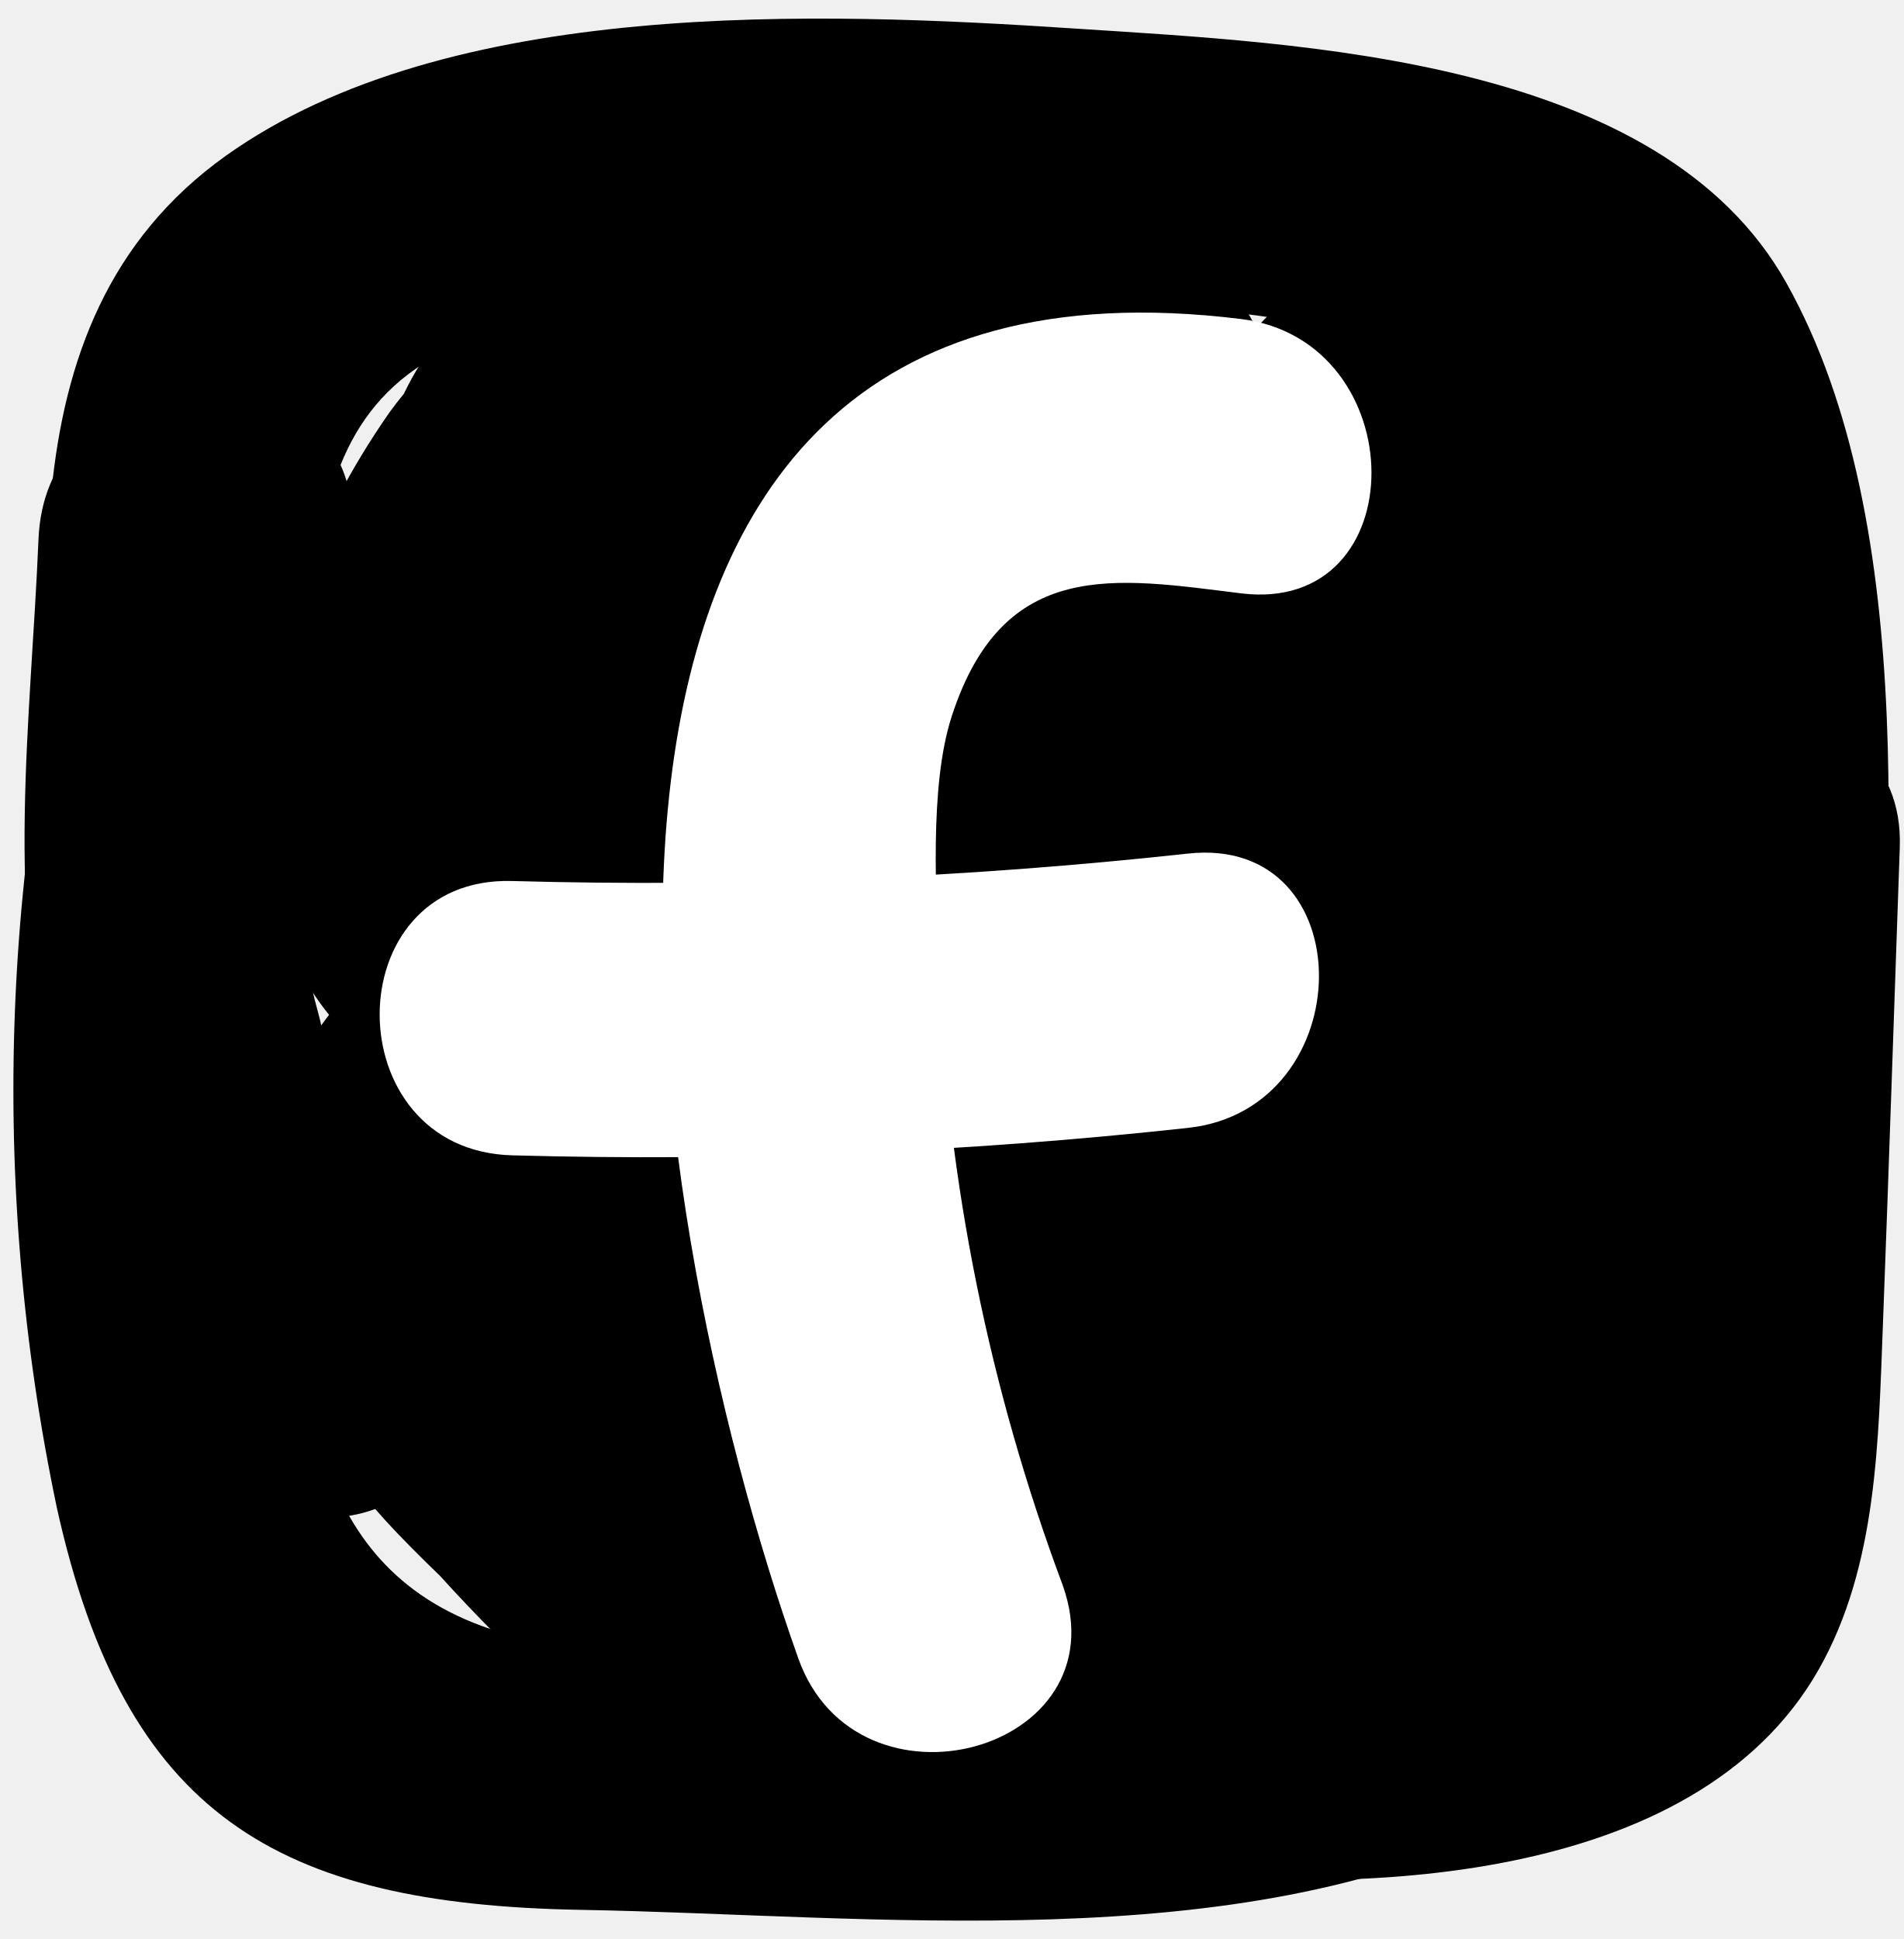
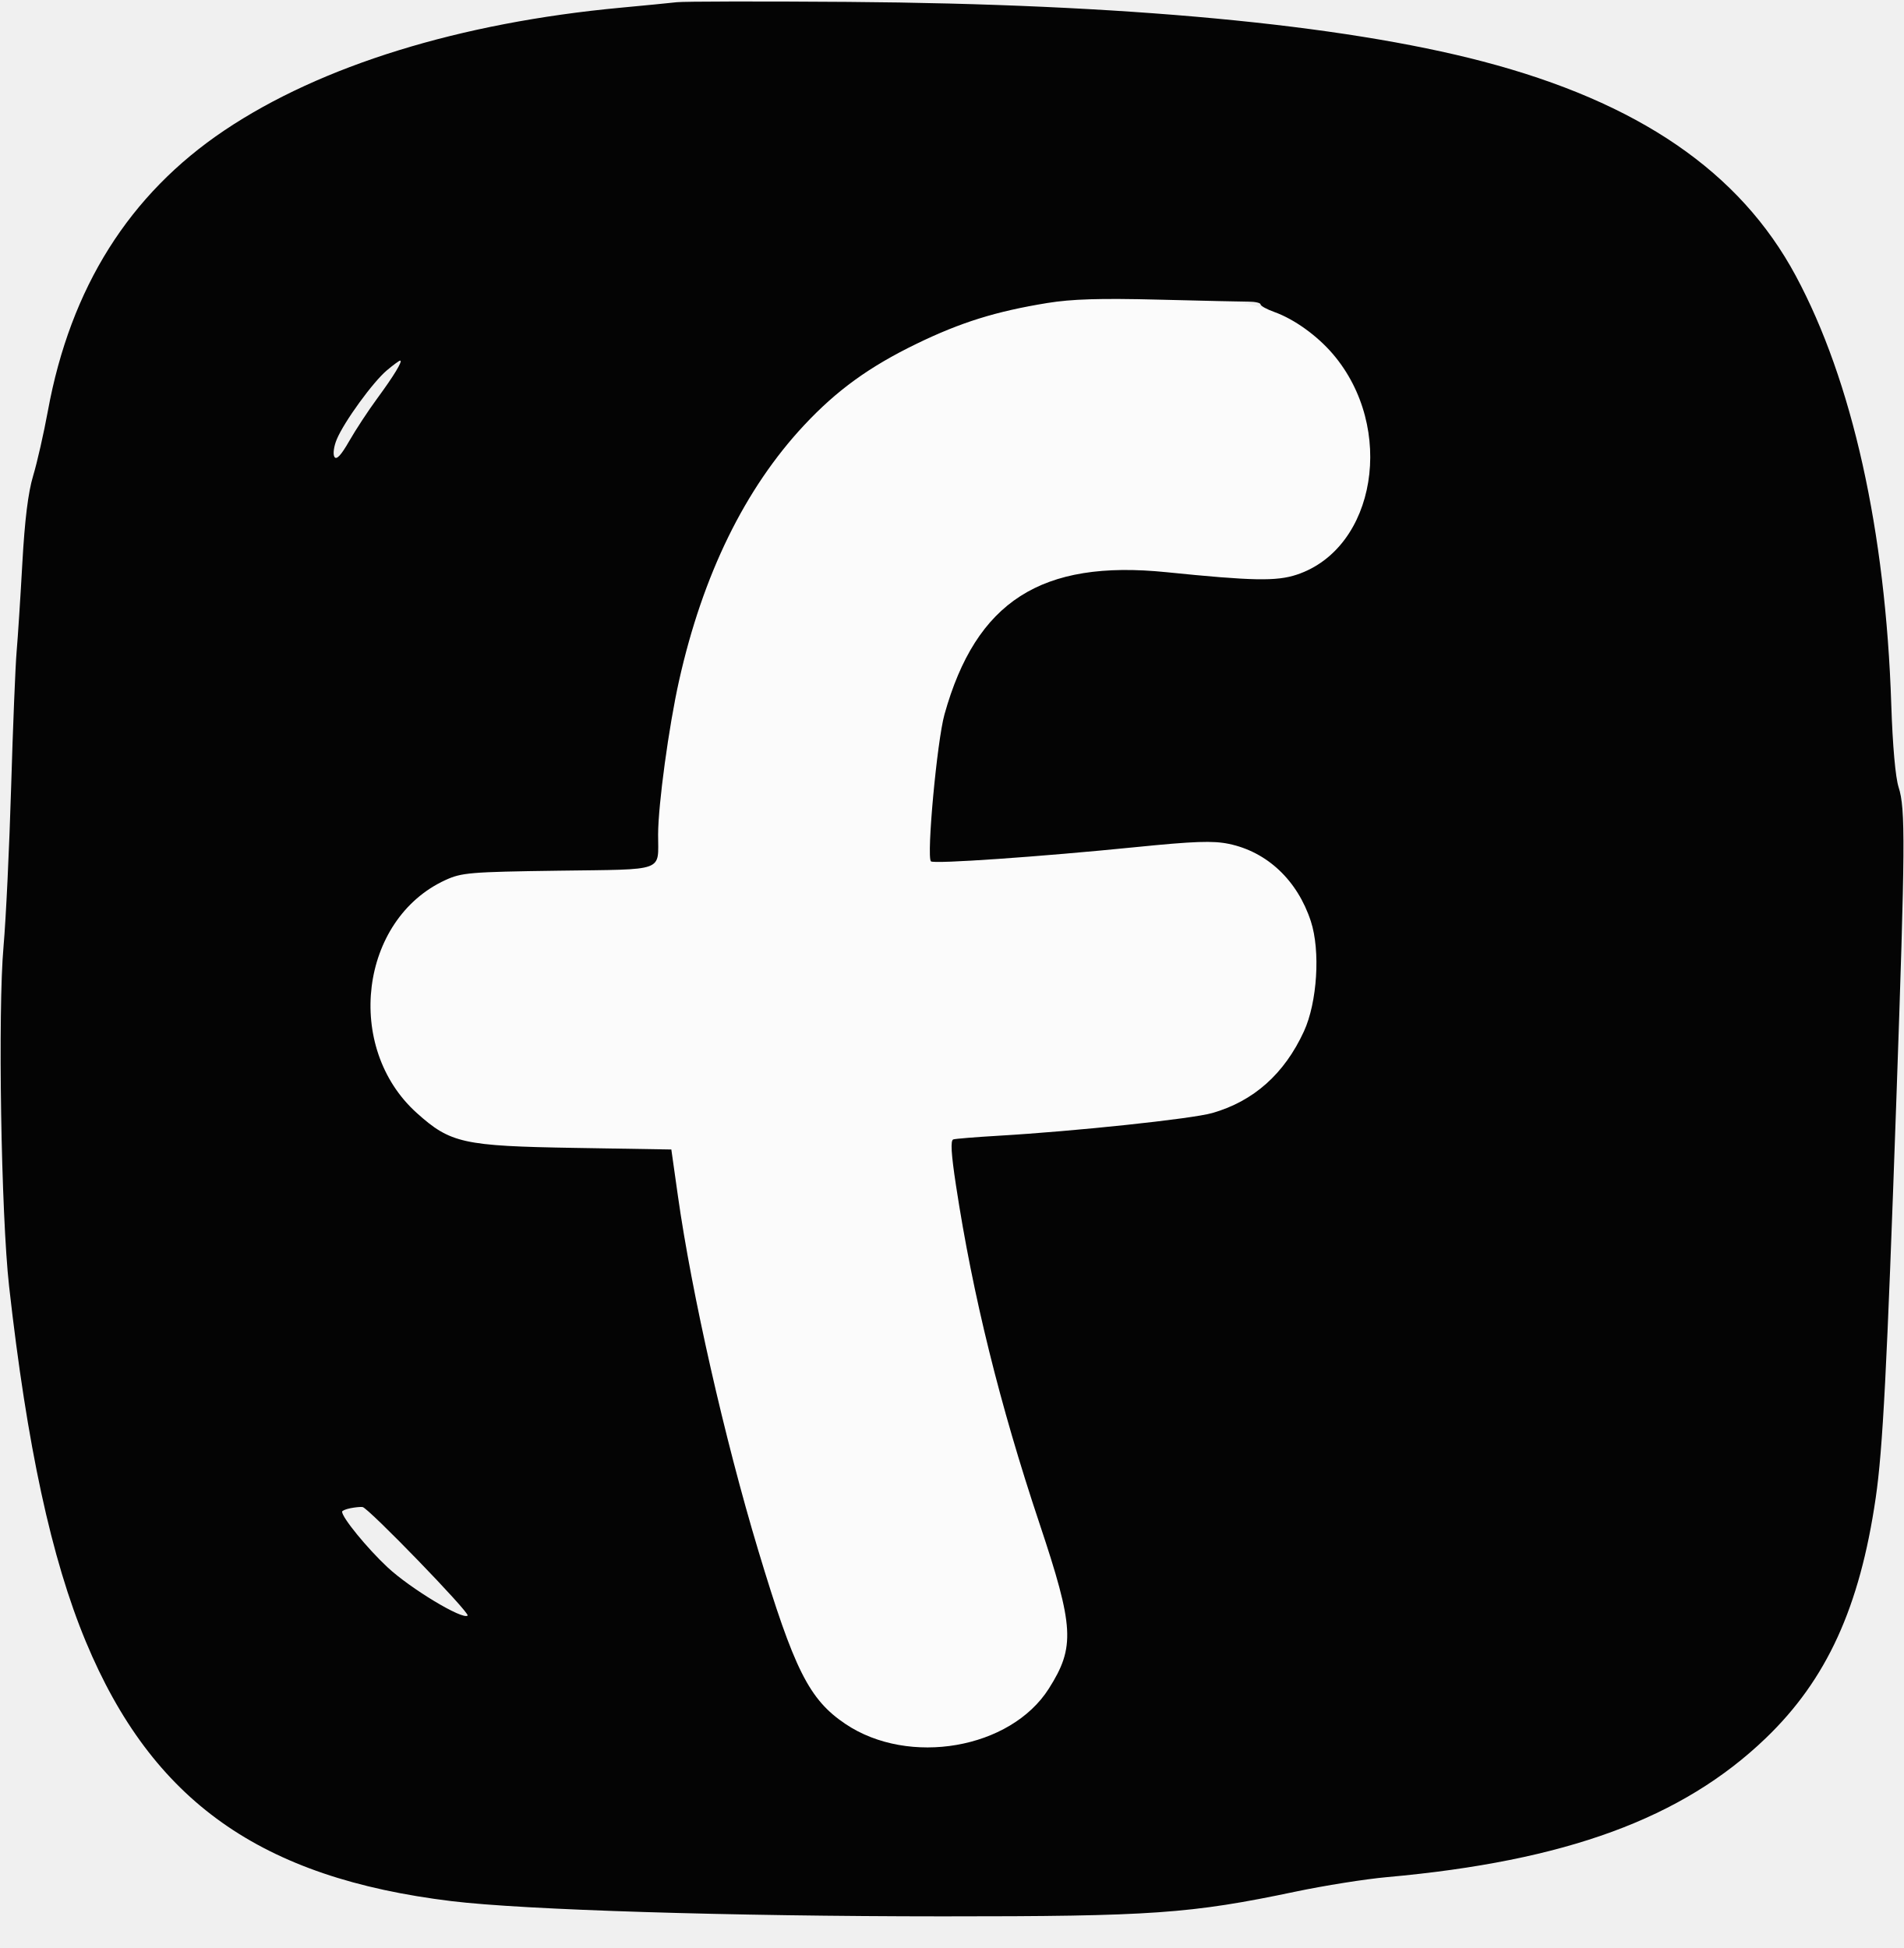
- <svg xmlns="http://www.w3.org/2000/svg" width="54" height="55" viewBox="0 0 54 55" fill="none">
-   <g clip-path="url(#clip0_1_30795)">
-     <path d="M9.482 25.195C9.319 20.024 7.188 12.242 12.999 9.806C17.559 7.893 24.522 8.275 29.368 8.517C35.06 8.799 42.736 8.706 44.697 14.901C46.24 19.775 45.706 25.796 45.462 30.82C45.164 36.93 44.141 42.82 37.738 45.336C32.718 47.31 25.936 46.481 20.6 46.428C18.785 46.41 16.201 46.86 14.418 46.363C8.675 44.764 8.606 39.448 8.249 34.691C7.848 28.713 8.493 22.71 10.155 16.953C11.489 12.12 3.984 10.056 2.651 14.885C0.027 23.954 -0.329 33.529 1.613 42.768C3.542 51.482 7.852 54.022 16.475 54.173C24.695 54.317 35.131 55.561 42.752 51.726C49.894 48.132 52.619 40.535 53.109 33.099C53.603 25.609 54.521 14.904 50.681 8.039C47.103 1.63 36.917 1.234 30.527 0.812C23.221 0.328 12.72 -0.079 6.407 4.418C-0.279 9.191 1.47 18.081 1.7 25.195C1.863 30.189 9.644 30.212 9.482 25.195Z" fill="black" />
-     <path d="M2.348 13.637C1.778 15.721 1.344 17.84 1.05 19.981C0.815 22.119 1.382 24.105 1.372 26.22C1.348 31.227 9.13 31.233 9.153 26.22C9.161 24.386 8.587 22.605 8.753 20.772C8.992 19.057 9.36 17.362 9.851 15.701C11.044 10.839 3.543 8.764 2.348 13.633V13.637Z" fill="black" />
-     <path d="M9.464 24.305C9.385 21.163 9.909 17.23 8.735 14.261C7.17 10.299 1.286 10.676 1.092 15.296C0.881 20.395 0.12 25.824 1.524 30.805C2.879 35.618 10.39 33.573 9.028 28.737C7.84 24.526 8.694 19.623 8.874 15.296L1.231 16.333C2.129 18.604 1.62 21.876 1.682 24.309C1.812 29.307 9.594 29.327 9.464 24.309V24.305Z" fill="black" />
-     <path d="M45.512 24.322L45.691 33.282C45.791 38.305 53.248 38.277 53.473 33.282L53.889 24.035H46.107C45.927 29.128 45.952 34.281 45.558 39.36C45.288 42.833 44.27 44.453 40.759 45.121C37.914 45.614 35.01 45.657 32.151 45.25C27.191 44.651 27.233 52.438 32.151 53.032C38.31 53.776 48.092 53.535 51.596 47.346C53.26 44.407 53.282 40.85 53.412 37.571C53.584 33.062 53.731 28.55 53.89 24.039C54.067 19.024 46.333 19.049 46.109 24.039L45.692 33.286H53.474L53.295 24.326C53.195 19.325 45.414 19.308 45.514 24.326L45.512 24.322Z" fill="black" />
-     <path d="M7.675 23.299C7.575 24.363 7.702 25.437 8.046 26.45C8.39 27.463 8.944 28.391 9.672 29.175C10.156 29.665 10.763 30.016 11.429 30.192C12.094 30.368 12.795 30.362 13.458 30.175C16.913 28.816 17.928 24.509 18.952 21.234C19.913 18.158 21.818 13.141 19.973 10.1C17.424 5.9 13.099 8.874 11.053 11.691C8.852 14.839 7.5 18.502 7.129 22.326C6.806 24.892 9.868 26.682 12.057 26.077C15.559 25.109 17.395 21.349 18.792 18.254C20.089 15.369 21.684 11.27 19.052 8.685C18.565 8.199 17.958 7.851 17.293 7.675C16.629 7.5 15.929 7.503 15.266 7.685C10.295 9.205 9.678 16.479 10.738 20.672C11.964 25.524 19.471 23.468 18.241 18.604C17.995 17.803 17.933 16.956 18.061 16.128C18.345 14.561 19.589 14.489 17.325 15.184L13.54 14.184L13.824 14.461L12.684 11.709C12.602 13.095 12.179 14.44 11.453 15.623C11.164 16.197 10.837 16.756 10.51 17.309C10.262 17.723 10.008 18.133 9.749 18.54C9.34 19.082 9.419 19.093 9.986 18.571L14.915 22.323C15.174 20.268 16.242 16.409 18.172 15.224H14.24L14.65 15.425L12.861 13.098C13.308 14.325 11.944 17.508 11.597 18.675C11.12 20.657 10.373 22.564 9.375 24.343L11.701 22.549L11.389 22.672L15.175 23.672C15.512 24.455 15.606 24.331 15.457 23.299C15.606 18.289 7.824 18.294 7.675 23.299Z" fill="black" />
-     <path d="M16.768 10.242C14.906 15.118 14.511 20.432 15.632 25.529C15.794 26.101 16.085 26.629 16.482 27.072C16.879 27.515 17.372 27.862 17.923 28.086C18.474 28.31 19.068 28.406 19.662 28.366C20.255 28.326 20.832 28.151 21.348 27.854C26.376 24.534 27 15.18 28.52 9.827L22.808 12.146C21.17 11.226 22.442 19.033 22.533 19.928C22.635 22.443 23.092 24.932 23.891 27.32C25.149 30.549 30.543 31.459 31.394 27.32C31.848 25.115 32.154 22.925 32.439 20.698C32.569 19.651 34.202 13.142 32.439 13.616L28.654 12.614C30.167 14.404 30.221 19.025 30.628 21.278C31.059 23.979 31.734 26.636 32.645 29.215C33.85 32.457 39.377 33.348 40.149 29.215C40.576 26.851 40.852 24.463 40.977 22.065C41.083 20.257 42.727 14.178 40.154 15.125L36.369 14.124C38.077 15.648 39.956 34.515 38.184 34.759L41.97 35.76C39.521 33.099 40.843 28.063 39.665 24.913C39.411 24.108 38.914 23.401 38.242 22.891C37.571 22.38 36.757 22.089 35.913 22.06C33.098 21.872 31.529 24.102 30.032 26.167C27.039 30.298 24.455 34.784 21.703 39.075L28.954 41.039C29.497 36.269 32.12 27.411 26.075 24.882C19.107 21.966 15.348 31.456 11.311 34.868L17.817 36.581C17.518 34.491 21.656 27.77 22.52 25.713C24.196 21.724 18.613 19.788 16.017 21.927C11.219 25.883 5.092 32.51 5.345 39.188C5.359 39.867 5.548 40.532 5.895 41.116C6.241 41.7 6.733 42.185 7.322 42.523C7.911 42.862 8.578 43.041 9.258 43.046C9.937 43.05 10.606 42.878 11.199 42.547C11.879 42.189 17.642 37.96 18.27 38.313C18.846 38.637 17.671 45.66 17.821 46.774C17.991 47.43 18.333 48.028 18.812 48.507C19.291 48.986 19.889 49.328 20.545 49.497C26.035 50.937 29.251 44.354 31.15 40.25C32.879 36.515 28.223 32.02 25.039 35.536C21.996 38.895 18.891 45.133 23.367 48.705C28.515 52.814 36.657 47.086 41.613 45.476L37.221 39.76C37.02 40.486 36.663 41.159 36.174 41.732C35.685 42.305 35.076 42.763 34.391 43.075L40.24 46.438C40.32 43.406 40.916 40.41 42.002 37.579L34.36 36.541C34.384 38.295 34.179 40.045 33.751 41.746H41.254C40.427 38.773 39.069 35.085 36.079 33.665C35.561 33.381 34.986 33.217 34.396 33.183C33.807 33.15 33.217 33.248 32.67 33.471C32.123 33.693 31.632 34.035 31.233 34.47C30.834 34.906 30.537 35.425 30.364 35.99C29.215 38.721 30.573 41.807 32.05 44.144C33.995 47.203 39.572 46.233 39.301 42.18L39.081 38.907C38.746 33.937 30.963 33.901 31.299 38.907L31.519 42.18L38.769 40.217C37.836 39.555 37.534 38.836 37.861 38.059L32.146 40.384C32.63 40.819 33.021 41.346 33.296 41.936C33.571 42.525 33.724 43.164 33.746 43.814C34.729 47.347 40.463 47.692 41.249 43.814C41.744 41.418 42.041 38.986 42.136 36.541C42.314 31.907 35.939 31.6 34.493 35.504C33.204 39.008 32.516 42.705 32.458 46.438C32.468 47.119 32.655 47.785 33 48.372C33.346 48.959 33.838 49.446 34.429 49.785C35.019 50.124 35.688 50.303 36.369 50.305C37.05 50.307 37.72 50.132 38.313 49.797C40.805 48.432 42.78 46.287 43.934 43.69C45.23 40.847 43.061 36.828 39.54 37.974C37.804 38.54 36.168 39.193 34.488 39.894C33.113 40.467 27.687 44.173 30.534 41.035L24.424 36.322C24.301 36.581 21.311 41.654 22.608 41.993L25.325 44.71C24.69 40.031 28.19 32.505 21.375 30.605C16.134 29.14 11.525 33.598 7.271 35.829L13.127 39.189C12.96 34.81 18.526 29.898 21.519 27.43L15.016 23.646C13.041 28.349 9.569 33.441 10.315 38.651C10.771 41.822 14.864 42.023 16.817 40.367C18.004 39.361 19.08 38.23 20.026 36.995L21.122 35.474C22.678 34.633 23.127 33.622 22.467 32.44C22.223 31.387 22.116 31.33 22.144 32.268C22.102 33.167 22.012 34.063 21.873 34.952C21.658 36.98 21.411 39.005 21.18 41.031C20.712 45.133 26.537 45.945 28.43 42.995C28.993 42.118 36.341 29.862 35.921 29.834L32.169 26.98C33.794 31.328 32.48 36.707 35.811 40.538C38.075 43.148 41.28 42.729 43.487 40.316C47.229 36.226 46.706 29.363 46.182 24.324C45.703 19.762 45.592 11.94 41.873 8.618C41.387 8.132 40.78 7.783 40.115 7.607C39.45 7.431 38.75 7.435 38.087 7.617C31.436 10.065 33.64 21.819 32.647 27.142H40.15C37.816 20.877 38.63 12.402 34.156 7.113C33.673 6.622 33.067 6.27 32.401 6.094C31.735 5.918 31.034 5.924 30.372 6.111C23.846 7.869 24.918 20.248 23.887 25.251H31.39C29.389 20.11 32.288 8.542 26.731 5.427C26.215 5.135 25.639 4.964 25.046 4.926C24.454 4.888 23.861 4.985 23.311 5.208C22.762 5.432 22.27 5.777 21.872 6.217C21.475 6.658 21.182 7.182 21.016 7.752L19.047 14.716C18.692 15.967 18.162 20.649 17.427 21.135L23.143 23.46C22.402 19.712 22.798 15.829 24.279 12.307C26.05 7.625 18.528 5.599 16.768 10.242Z" fill="black" />
-     <path d="M13.465 43.151C15.005 45.645 16.703 48.038 18.549 50.315L23.265 44.205C21.765 43.039 20.38 41.733 19.128 40.304C18.369 39.571 17.597 38.851 16.853 38.099C16.57 37.815 15.882 36.673 15.945 37.382C15.918 36.359 15.499 35.385 14.775 34.661C14.052 33.937 13.078 33.518 12.054 33.491C11.025 33.499 10.04 33.911 9.311 34.639C8.583 35.367 8.171 36.352 8.164 37.382C8.475 40.613 10.239 42.531 12.482 44.7C14.556 46.992 16.851 49.074 19.333 50.917C20.148 51.388 21.107 51.546 22.031 51.362C22.954 51.177 23.779 50.663 24.352 49.915C24.912 49.165 25.188 48.24 25.132 47.306C25.077 46.371 24.692 45.486 24.047 44.807C22.64 43.028 21.348 41.161 20.18 39.217C17.574 34.949 10.842 38.855 13.46 43.144L13.465 43.151Z" fill="black" />
-     <path d="M27.155 40.923C26.934 41.96 26.966 43.035 27.248 44.057C27.544 45.052 28.111 45.944 28.886 46.634C29.632 47.339 30.611 47.744 31.637 47.773C32.667 47.765 33.654 47.357 34.389 46.634C35.708 45.196 36.058 42.523 34.389 41.131C34.253 41.019 33.897 40.602 34.32 41.131C34.725 41.641 34.433 41.223 34.36 41.055L34.749 41.985C34.693 41.813 34.652 41.637 34.628 41.458L34.766 42.496C34.755 42.376 34.755 42.255 34.766 42.135L34.628 43.173L34.655 42.994C34.896 41.98 34.758 40.914 34.266 39.995C34.008 39.554 33.666 39.168 33.258 38.859C32.851 38.55 32.387 38.324 31.893 38.194C31.398 38.065 30.884 38.034 30.377 38.104C29.871 38.173 29.383 38.342 28.942 38.6C28.503 38.848 28.119 39.181 27.812 39.581C27.504 39.98 27.281 40.438 27.153 40.925L27.155 40.923Z" fill="black" />
-     <path d="M35.202 9.049C13.44 6.363 18.023 34.035 22.644 47.038C24.309 51.724 31.83 49.704 30.147 44.969C28.066 39.403 26.88 33.541 26.632 27.604C26.571 25.496 26.34 22.329 27.002 20.303C28.474 15.795 31.65 16.392 35.202 16.83C40.16 17.444 40.116 9.657 35.202 9.049Z" fill="white" />
-     <path d="M14.525 32.771C20.927 32.949 27.333 32.689 33.699 31.993C38.627 31.456 38.679 23.669 33.699 24.212C27.333 24.907 20.927 25.167 14.525 24.99C9.516 24.851 9.52 32.633 14.525 32.771Z" fill="white" />
-   </g>
-   <defs>
-     <clipPath id="clip0_1_30795">
-       <rect width="53.523" height="53.945" fill="white" transform="translate(0.369629 0.527344)" />
-     </clipPath>
-   </defs>
+ <svg xmlns="http://www.w3.org/2000/svg" width="512" height="524" viewBox="0 0 512 524" version="1.1">
+   <path d="M 281.668 81.503 C 267.822 83.758, 258.392 86.699, 246.500 92.472 C 233.778 98.648, 225.053 104.966, 216.271 114.363 C 200.338 131.412, 188.992 154.589, 182.616 183.117 C 179.861 195.440, 177.008 216.397, 176.986 224.470 C 176.959 234.676, 179.364 233.803, 150.153 234.210 C 126.382 234.541, 124.154 234.726, 119.780 236.735 C 96.741 247.318, 92.504 281.782, 112.079 299.381 C 121.134 307.523, 124.558 308.281, 154.522 308.778 L 180.544 309.209 182.305 321.653 C 186.037 348.025, 194.849 386.922, 203.905 417 C 213.602 449.207, 217.601 457.171, 227.376 463.741 C 244.436 475.207, 271.780 470.455, 282.065 454.237 C 289.178 443.020, 288.878 437.715, 279.552 409.797 C 268.868 377.813, 261.603 348.405, 257.114 318.963 C 255.795 310.315, 255.585 306.738, 256.382 306.494 C 256.997 306.307, 262.450 305.864, 268.500 305.510 C 289.182 304.301, 320.494 300.977, 326 299.406 C 337.149 296.226, 345.410 288.868, 350.675 277.430 C 354.260 269.643, 355.133 255.759, 352.537 247.822 C 348.937 236.816, 340.806 229.139, 330.477 226.995 C 326.204 226.108, 321.190 226.285, 305.320 227.881 C 279.731 230.456, 251.110 232.444, 250.365 231.698 C 249.133 230.466, 251.995 199.373, 254.003 192.179 C 262.497 161.747, 280.043 150.497, 313.680 153.916 C 336.847 156.271, 343.298 156.394, 348.749 154.583 C 355.348 152.392, 361.301 147.130, 364.430 140.724 C 376.040 116.957, 361.845 87.421, 336.161 81.905 C 327.999 80.152, 291.610 79.883, 281.668 81.503" stroke="none" fill="#fbfbfb" fill-rule="evenodd" />
+   <path d="M 182 0.597 C 180.075 0.815, 173.325 1.476, 167 2.065 C 123.619 6.106, 86.316 17.646, 60.387 35.047 C 34.780 52.233, 18.961 77.359, 12.884 110.500 C 11.775 116.550, 9.986 124.425, 8.909 128 C 7.567 132.454, 6.654 139.851, 6.008 151.500 C 5.489 160.850, 4.797 171.541, 4.471 175.258 C 4.145 178.974, 3.480 195.399, 2.994 211.758 C 2.509 228.116, 1.591 247.350, 0.956 254.500 C -0.599 271.992, 0.294 326.818, 2.446 346 C 7.270 388.999, 13.813 419.298, 23.089 441.598 C 40.937 484.503, 70.064 505.163, 121.500 511.401 C 140.988 513.764, 196.237 515.475, 253.500 515.488 C 309.806 515.501, 320.151 514.776, 348.416 508.837 C 356.162 507.209, 367.225 505.453, 373 504.935 C 421.127 500.619, 452.402 489.147, 474.862 467.572 C 491.256 451.824, 500.161 432.361, 504.447 402.909 C 506.349 389.847, 507.450 368.579, 510.006 295.528 C 512.390 227.415, 512.461 217.491, 510.609 211.785 C 509.753 209.150, 508.991 200.568, 508.629 189.500 C 507.098 142.710, 498.130 102.456, 482.938 74.176 C 467.906 46.195, 440.603 27.496, 398.760 16.526 C 360.661 6.537, 302.233 1.058, 228 0.512 C 204.625 0.340, 183.925 0.378, 182 0.597 M 281.668 81.503 C 267.822 83.758, 258.392 86.699, 246.500 92.472 C 233.778 98.648, 225.053 104.966, 216.271 114.363 C 200.338 131.412, 188.992 154.589, 182.616 183.117 C 179.861 195.440, 177.008 216.397, 176.986 224.470 C 176.959 234.676, 179.364 233.803, 150.153 234.210 C 126.382 234.541, 124.154 234.726, 119.780 236.735 C 96.741 247.318, 92.504 281.782, 112.079 299.381 C 121.134 307.523, 124.558 308.281, 154.522 308.778 L 180.544 309.209 182.305 321.653 C 186.037 348.025, 194.849 386.922, 203.905 417 C 213.602 449.207, 217.601 457.171, 227.376 463.741 C 244.436 475.207, 271.780 470.455, 282.065 454.237 C 289.178 443.020, 288.878 437.715, 279.552 409.797 C 268.868 377.813, 261.603 348.405, 257.114 318.963 C 255.795 310.315, 255.585 306.738, 256.382 306.494 C 256.997 306.307, 262.450 305.864, 268.500 305.510 C 289.182 304.301, 320.494 300.977, 326 299.406 C 337.149 296.226, 345.410 288.868, 350.675 277.430 C 354.260 269.643, 355.133 255.759, 352.537 247.822 C 348.937 236.816, 340.806 229.139, 330.477 226.995 C 326.204 226.108, 321.190 226.285, 305.320 227.881 C 279.731 230.456, 251.110 232.444, 250.365 231.698 C 249.133 230.466, 251.995 199.373, 254.003 192.179 C 262.497 161.747, 280.043 150.497, 313.680 153.916 C 336.847 156.271, 343.298 156.394, 348.749 154.583 C 370.108 147.489, 375.406 115.022, 358.438 95.199 C 354.213 90.262, 348.045 85.836, 342.750 83.941 C 340.688 83.202, 339 82.271, 339 81.870 C 339 81.470, 337.538 81.140, 335.750 81.138 C 333.962 81.136, 323.050 80.893, 311.500 80.599 C 295.818 80.200, 288.264 80.429, 281.668 81.503 M 104.044 99.616 C 100.292 102.773, 92.550 113.439, 90.570 118.178 C 89.772 120.089, 89.492 122.179, 89.939 122.901 C 90.494 123.799, 91.717 122.490, 93.917 118.645 C 95.664 115.591, 99.042 110.446, 101.424 107.211 C 105.912 101.114, 108.405 97, 107.612 97 C 107.360 97, 105.754 98.177, 104.044 99.616 M 94.250 405.696 C 93.013 405.940, 92 406.364, 92 406.639 C 92 408.222, 98.710 416.435, 104.195 421.566 C 110.314 427.290, 124.491 435.842, 125.759 434.574 C 126.450 433.883, 99.050 405.574, 97.500 405.379 C 96.950 405.309, 95.487 405.452, 94.250 405.696" stroke="none" fill="#040404" fill-rule="evenodd" />
</svg>
